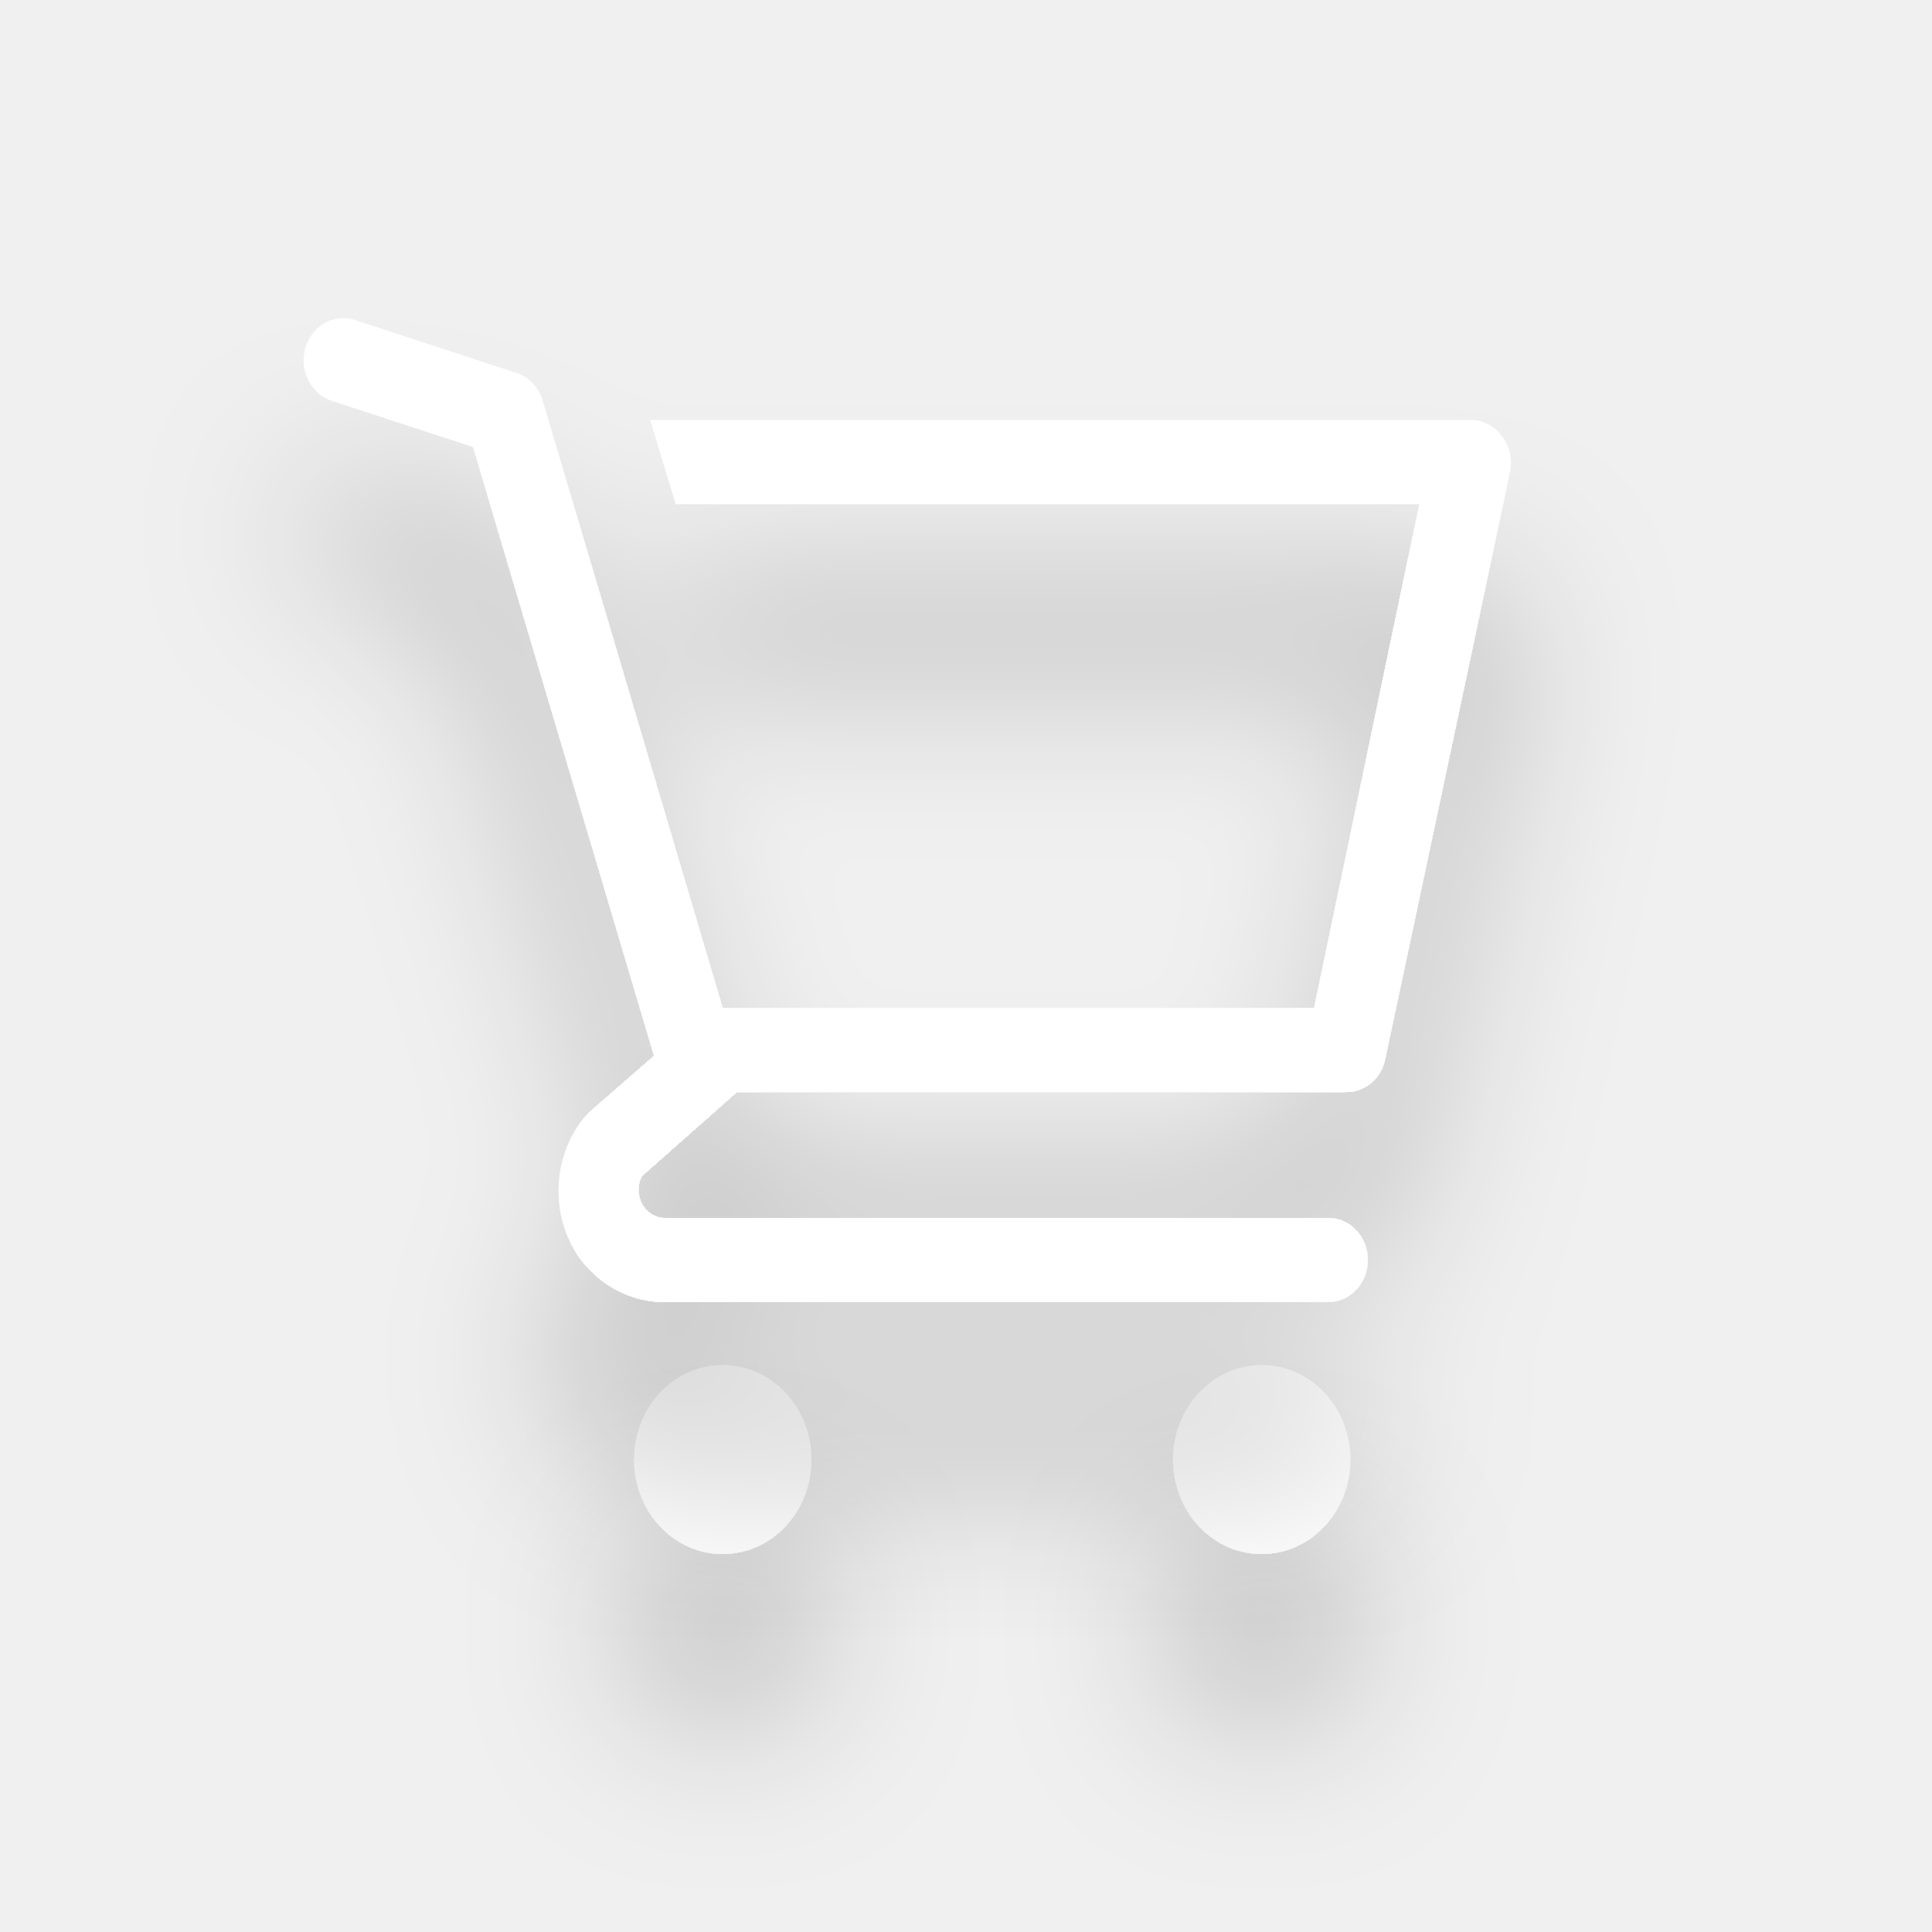
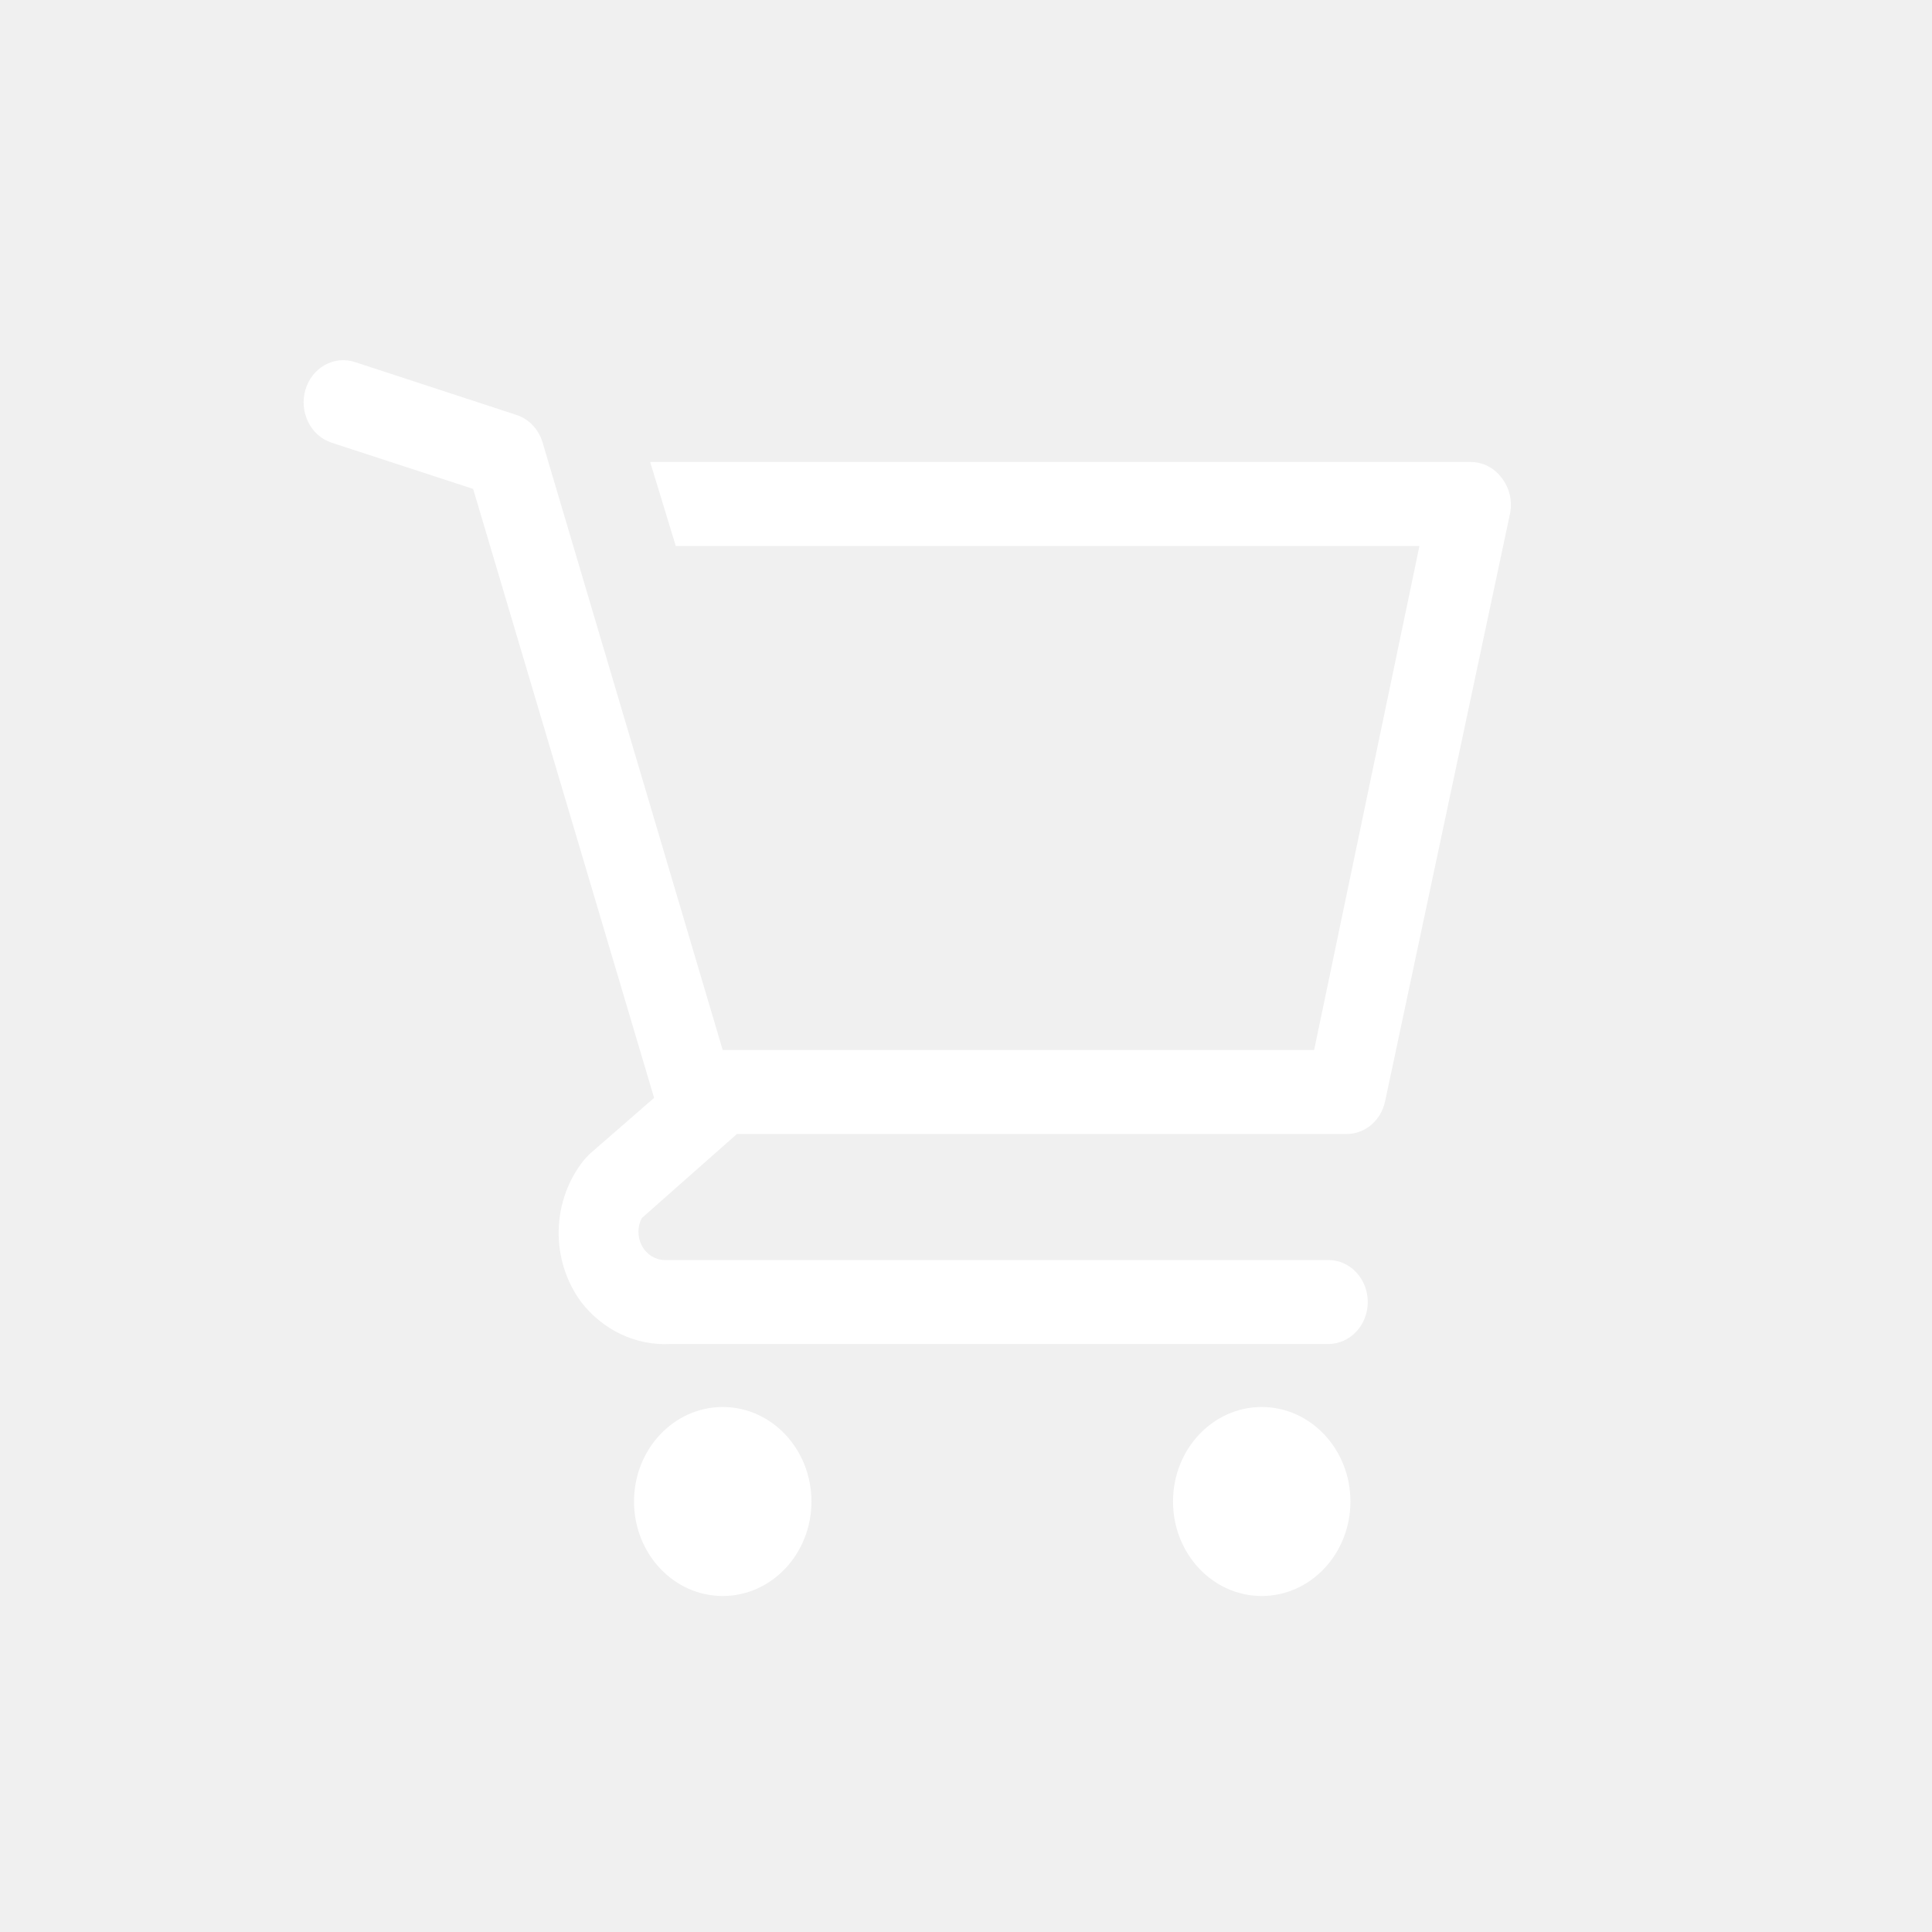
<svg xmlns="http://www.w3.org/2000/svg" width="46" height="46" viewBox="0 0 46 46" fill="none">
-   <g filter="url(#filter0_d_93_1437)">
-     <path d="M17.208 37C18.375 37 19.32 35.993 19.32 34.75C19.32 33.507 18.375 32.5 17.208 32.5C16.041 32.5 15.096 33.507 15.096 34.75C15.096 35.993 16.041 37 17.208 37Z" fill="white" />
-   </g>
-   <g filter="url(#filter1_d_93_1437)">
-     <path d="M30.041 37C31.207 37 32.153 35.993 32.153 34.75C32.153 33.507 31.207 32.5 30.041 32.5C28.874 32.5 27.929 33.507 27.929 34.75C27.929 35.993 28.874 37 30.041 37Z" fill="white" />
-   </g>
-   <g filter="url(#filter2_d_93_1437)">
-     <path d="M35.748 10.37C35.661 10.255 35.551 10.163 35.426 10.099C35.301 10.035 35.164 10.001 35.026 10H15.48L16.09 12H33.796L31.289 24H17.207L12.917 9.53C12.871 9.376 12.79 9.237 12.682 9.124C12.575 9.011 12.443 8.927 12.298 8.88L8.449 7.62C8.33 7.581 8.206 7.568 8.083 7.58C7.96 7.593 7.84 7.631 7.73 7.693C7.509 7.817 7.344 8.03 7.271 8.285C7.197 8.54 7.222 8.815 7.339 9.05C7.456 9.286 7.656 9.462 7.895 9.54L11.265 10.64L15.574 25.14L14.034 26.48L13.912 26.61C13.532 27.078 13.316 27.672 13.302 28.291C13.288 28.909 13.478 29.514 13.837 30C14.093 30.331 14.418 30.595 14.787 30.768C15.155 30.942 15.557 31.021 15.959 31H31.627C31.876 31 32.115 30.895 32.291 30.707C32.467 30.52 32.566 30.265 32.566 30C32.566 29.735 32.467 29.48 32.291 29.293C32.115 29.105 31.876 29 31.627 29H15.809C15.701 28.996 15.595 28.962 15.503 28.902C15.411 28.843 15.334 28.758 15.281 28.658C15.229 28.557 15.201 28.444 15.201 28.329C15.201 28.213 15.23 28.1 15.283 28L17.546 26H32.04C32.257 26.006 32.469 25.931 32.641 25.789C32.812 25.647 32.931 25.446 32.979 25.22L35.955 11.22C35.983 11.071 35.98 10.917 35.944 10.77C35.908 10.622 35.841 10.486 35.748 10.37Z" fill="white" />
-   </g>
-   <defs>
-     <filter id="filter0_d_93_1437" x="11.096" y="32.5" width="12.225" height="12.5" filterUnits="userSpaceOnUse" color-interpolation-filters="sRGB">
-       <feFlood flood-opacity="0" result="BackgroundImageFix" />
-       <feColorMatrix in="SourceAlpha" type="matrix" values="0 0 0 0 0 0 0 0 0 0 0 0 0 0 0 0 0 0 127 0" result="hardAlpha" />
-       <feOffset dy="4" />
-       <feGaussianBlur stdDeviation="2" />
-       <feComposite in2="hardAlpha" operator="out" />
-       <feColorMatrix type="matrix" values="0 0 0 0 0 0 0 0 0 0 0 0 0 0 0 0 0 0 0.25 0" />
-       <feBlend mode="normal" in2="BackgroundImageFix" result="effect1_dropShadow_93_1437" />
-       <feBlend mode="normal" in="SourceGraphic" in2="effect1_dropShadow_93_1437" result="shape" />
-     </filter>
-     <filter id="filter1_d_93_1437" x="23.929" y="32.5" width="12.225" height="12.5" filterUnits="userSpaceOnUse" color-interpolation-filters="sRGB">
-       <feFlood flood-opacity="0" result="BackgroundImageFix" />
-       <feColorMatrix in="SourceAlpha" type="matrix" values="0 0 0 0 0 0 0 0 0 0 0 0 0 0 0 0 0 0 127 0" result="hardAlpha" />
-       <feOffset dy="4" />
-       <feGaussianBlur stdDeviation="2" />
-       <feComposite in2="hardAlpha" operator="out" />
-       <feColorMatrix type="matrix" values="0 0 0 0 0 0 0 0 0 0 0 0 0 0 0 0 0 0 0.25 0" />
-       <feBlend mode="normal" in2="BackgroundImageFix" result="effect1_dropShadow_93_1437" />
-       <feBlend mode="normal" in="SourceGraphic" in2="effect1_dropShadow_93_1437" result="shape" />
-     </filter>
-     <filter id="filter2_d_93_1437" x="3.229" y="7.576" width="36.745" height="31.428" filterUnits="userSpaceOnUse" color-interpolation-filters="sRGB">
-       <feFlood flood-opacity="0" result="BackgroundImageFix" />
-       <feColorMatrix in="SourceAlpha" type="matrix" values="0 0 0 0 0 0 0 0 0 0 0 0 0 0 0 0 0 0 127 0" result="hardAlpha" />
-       <feOffset dy="4" />
-       <feGaussianBlur stdDeviation="2" />
-       <feComposite in2="hardAlpha" operator="out" />
-       <feColorMatrix type="matrix" values="0 0 0 0 0 0 0 0 0 0 0 0 0 0 0 0 0 0 0.25 0" />
-       <feBlend mode="normal" in2="BackgroundImageFix" result="effect1_dropShadow_93_1437" />
-       <feBlend mode="normal" in="SourceGraphic" in2="effect1_dropShadow_93_1437" result="shape" />
-     </filter>
-   </defs>
+   <path d="M17.208 38C18.375 38 19.32 36.993 19.32 35.75C19.32 34.507 18.375 33.5 17.208 33.5C16.041 33.5 15.096 34.507 15.096 35.75C15.096 36.993 16.041 38 17.208 38Z" fill="white" />
+   <path d="M30.041 38C31.207 38 32.153 36.993 32.153 35.75C32.153 34.507 31.207 33.5 30.041 33.5C28.874 33.5 27.929 34.507 27.929 35.75C27.929 36.993 28.874 38 30.041 38Z" fill="white" />
+   <path d="M35.748 11.37C35.661 11.255 35.551 11.163 35.426 11.099C35.301 11.035 35.164 11.001 35.026 11H15.48L16.09 13H33.796L31.289 25H17.207L12.917 10.53C12.871 10.376 12.79 10.237 12.682 10.124C12.575 10.011 12.443 9.927 12.298 9.88L8.449 8.62C8.33 8.581 8.206 8.568 8.083 8.58C7.96 8.593 7.84 8.631 7.73 8.693C7.509 8.817 7.344 9.03 7.271 9.285C7.197 9.54 7.222 9.815 7.339 10.05C7.456 10.286 7.656 10.462 7.895 10.54L11.265 11.64L15.574 26.14L14.034 27.48L13.912 27.61C13.532 28.078 13.316 28.672 13.302 29.291C13.288 29.909 13.478 30.514 13.837 31C14.093 31.331 14.418 31.595 14.787 31.768C15.155 31.942 15.557 32.021 15.959 32H31.627C31.876 32 32.115 31.895 32.291 31.707C32.467 31.52 32.566 31.265 32.566 31C32.566 30.735 32.467 30.48 32.291 30.293C32.115 30.105 31.876 30 31.627 30H15.809C15.701 29.996 15.595 29.962 15.503 29.902C15.411 29.843 15.334 29.758 15.281 29.658C15.229 29.557 15.201 29.444 15.201 29.329C15.201 29.213 15.23 29.1 15.283 29L17.546 27H32.04C32.257 27.006 32.469 26.931 32.641 26.789C32.812 26.647 32.931 26.446 32.979 26.22L35.955 12.22C35.983 12.071 35.98 11.917 35.944 11.77C35.908 11.622 35.841 11.486 35.748 11.37V11.37Z" fill="white" />
</svg>
